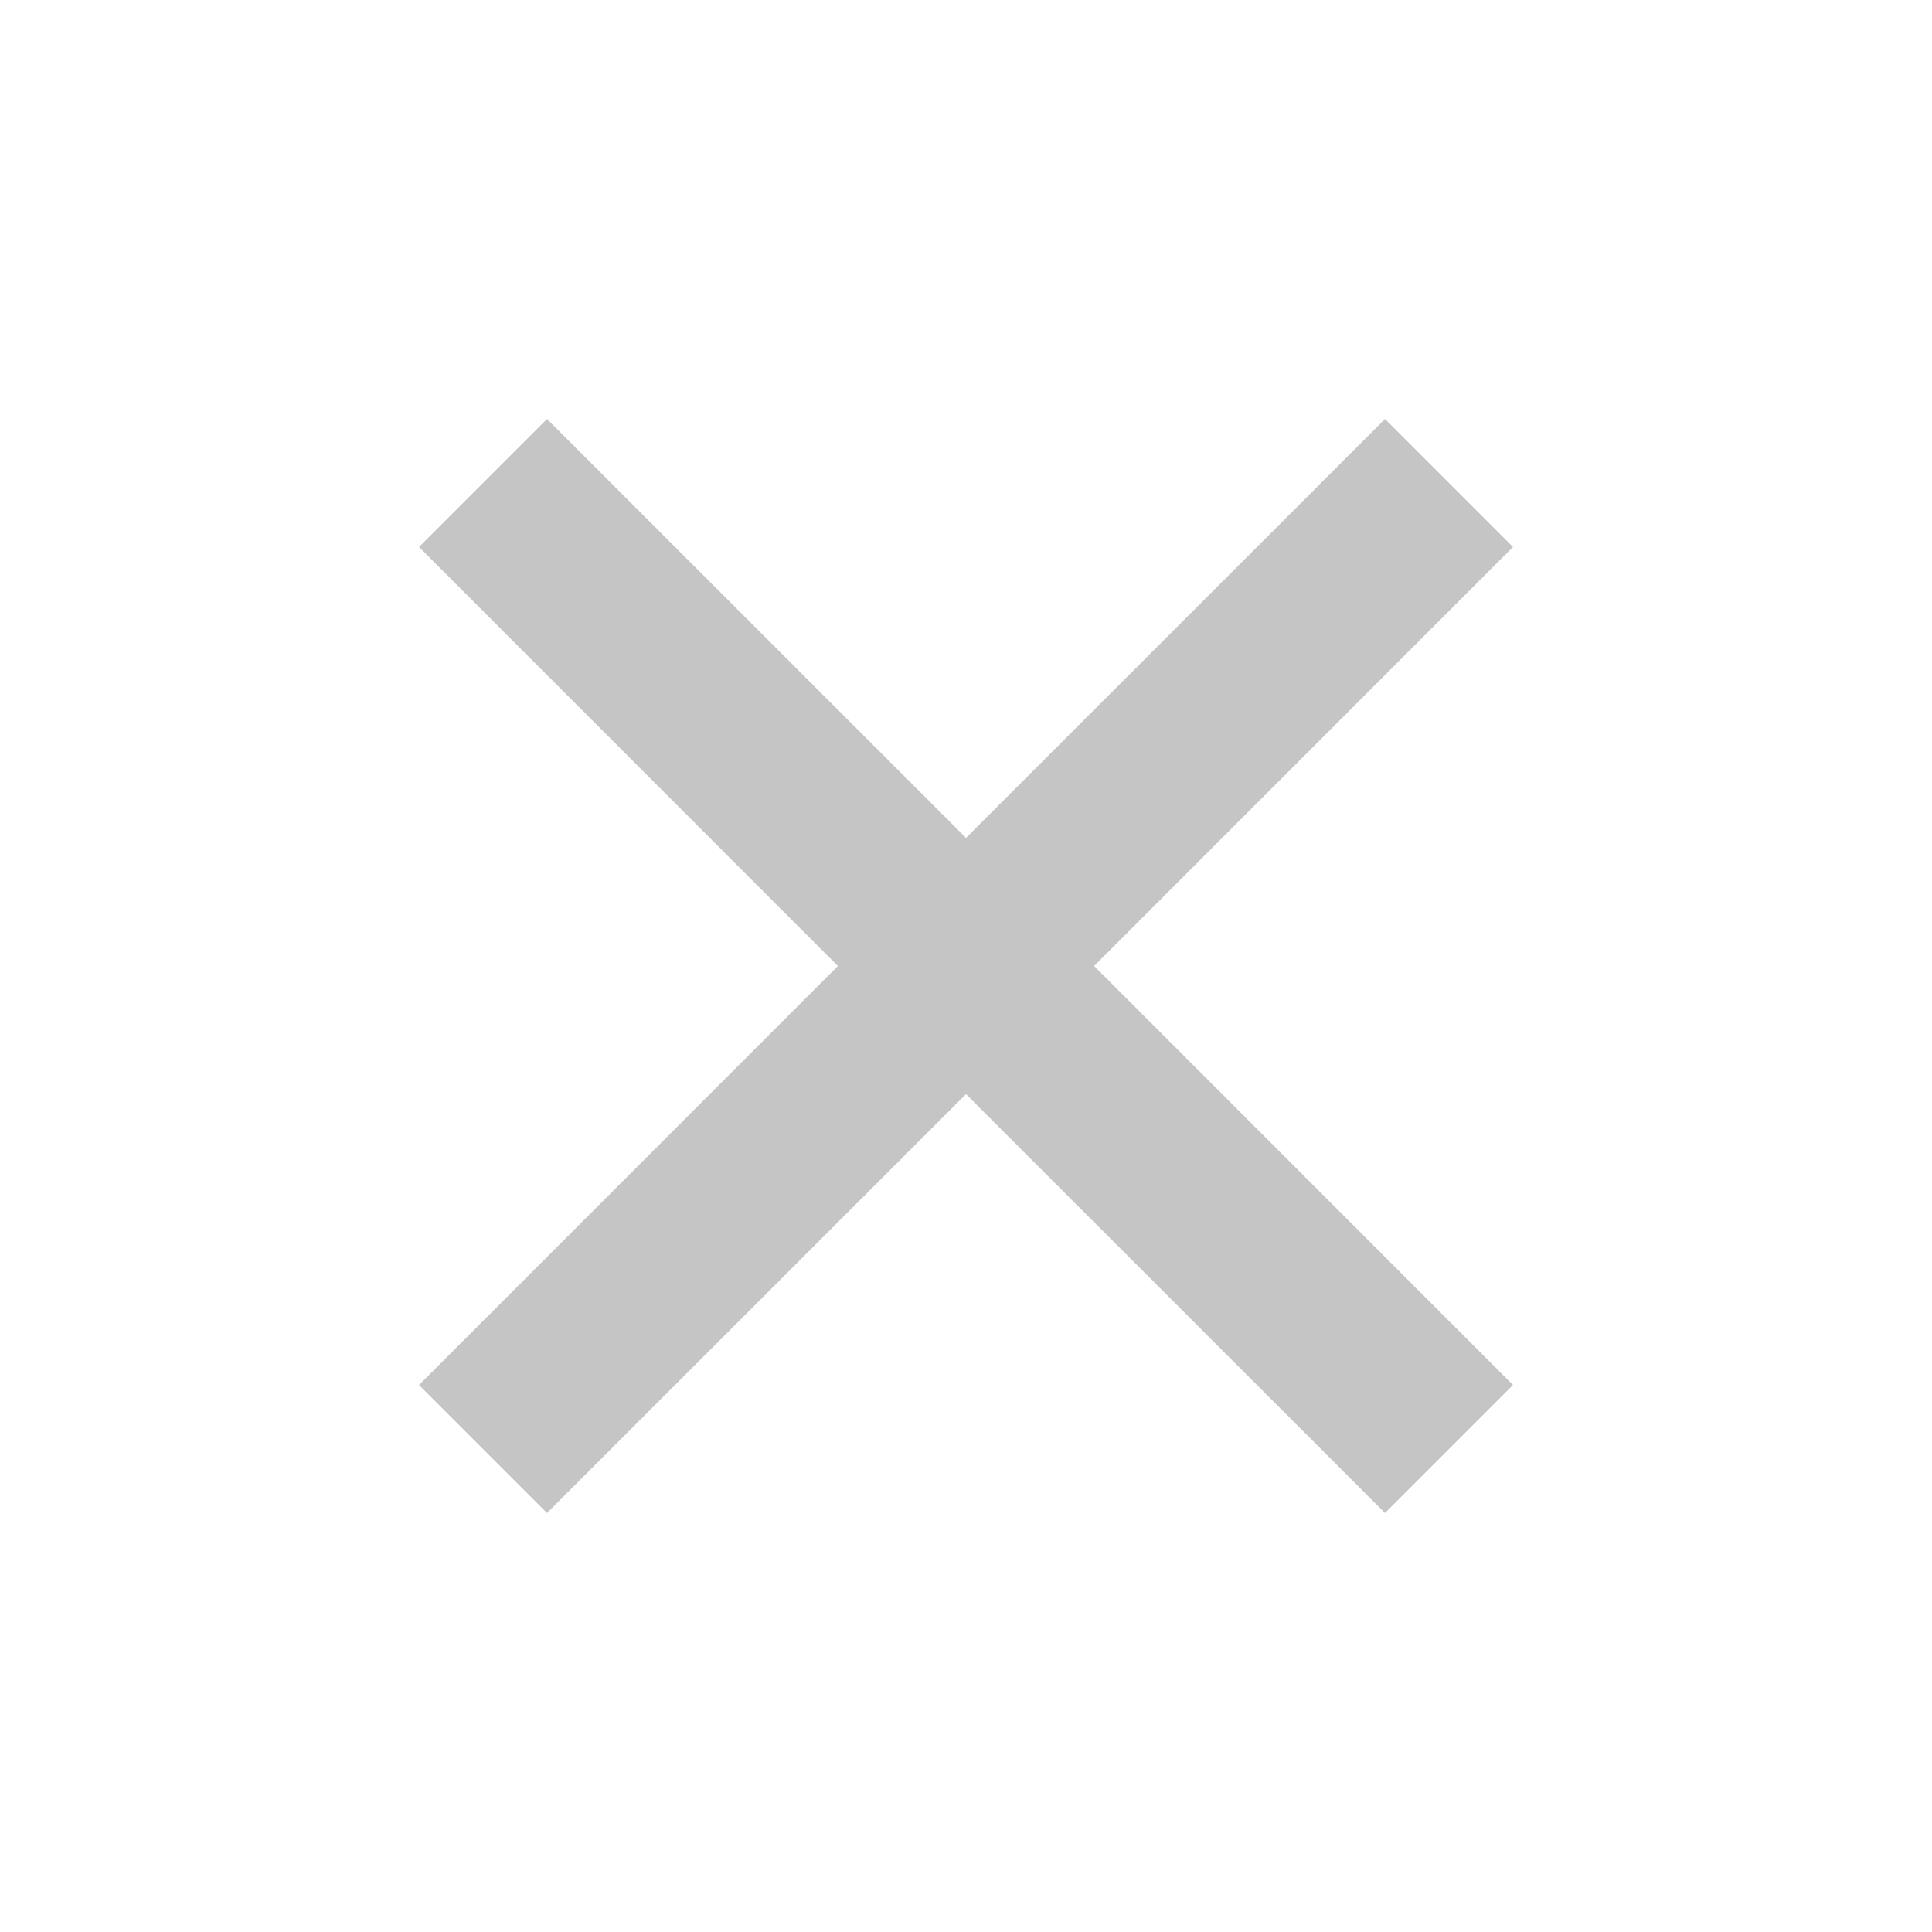
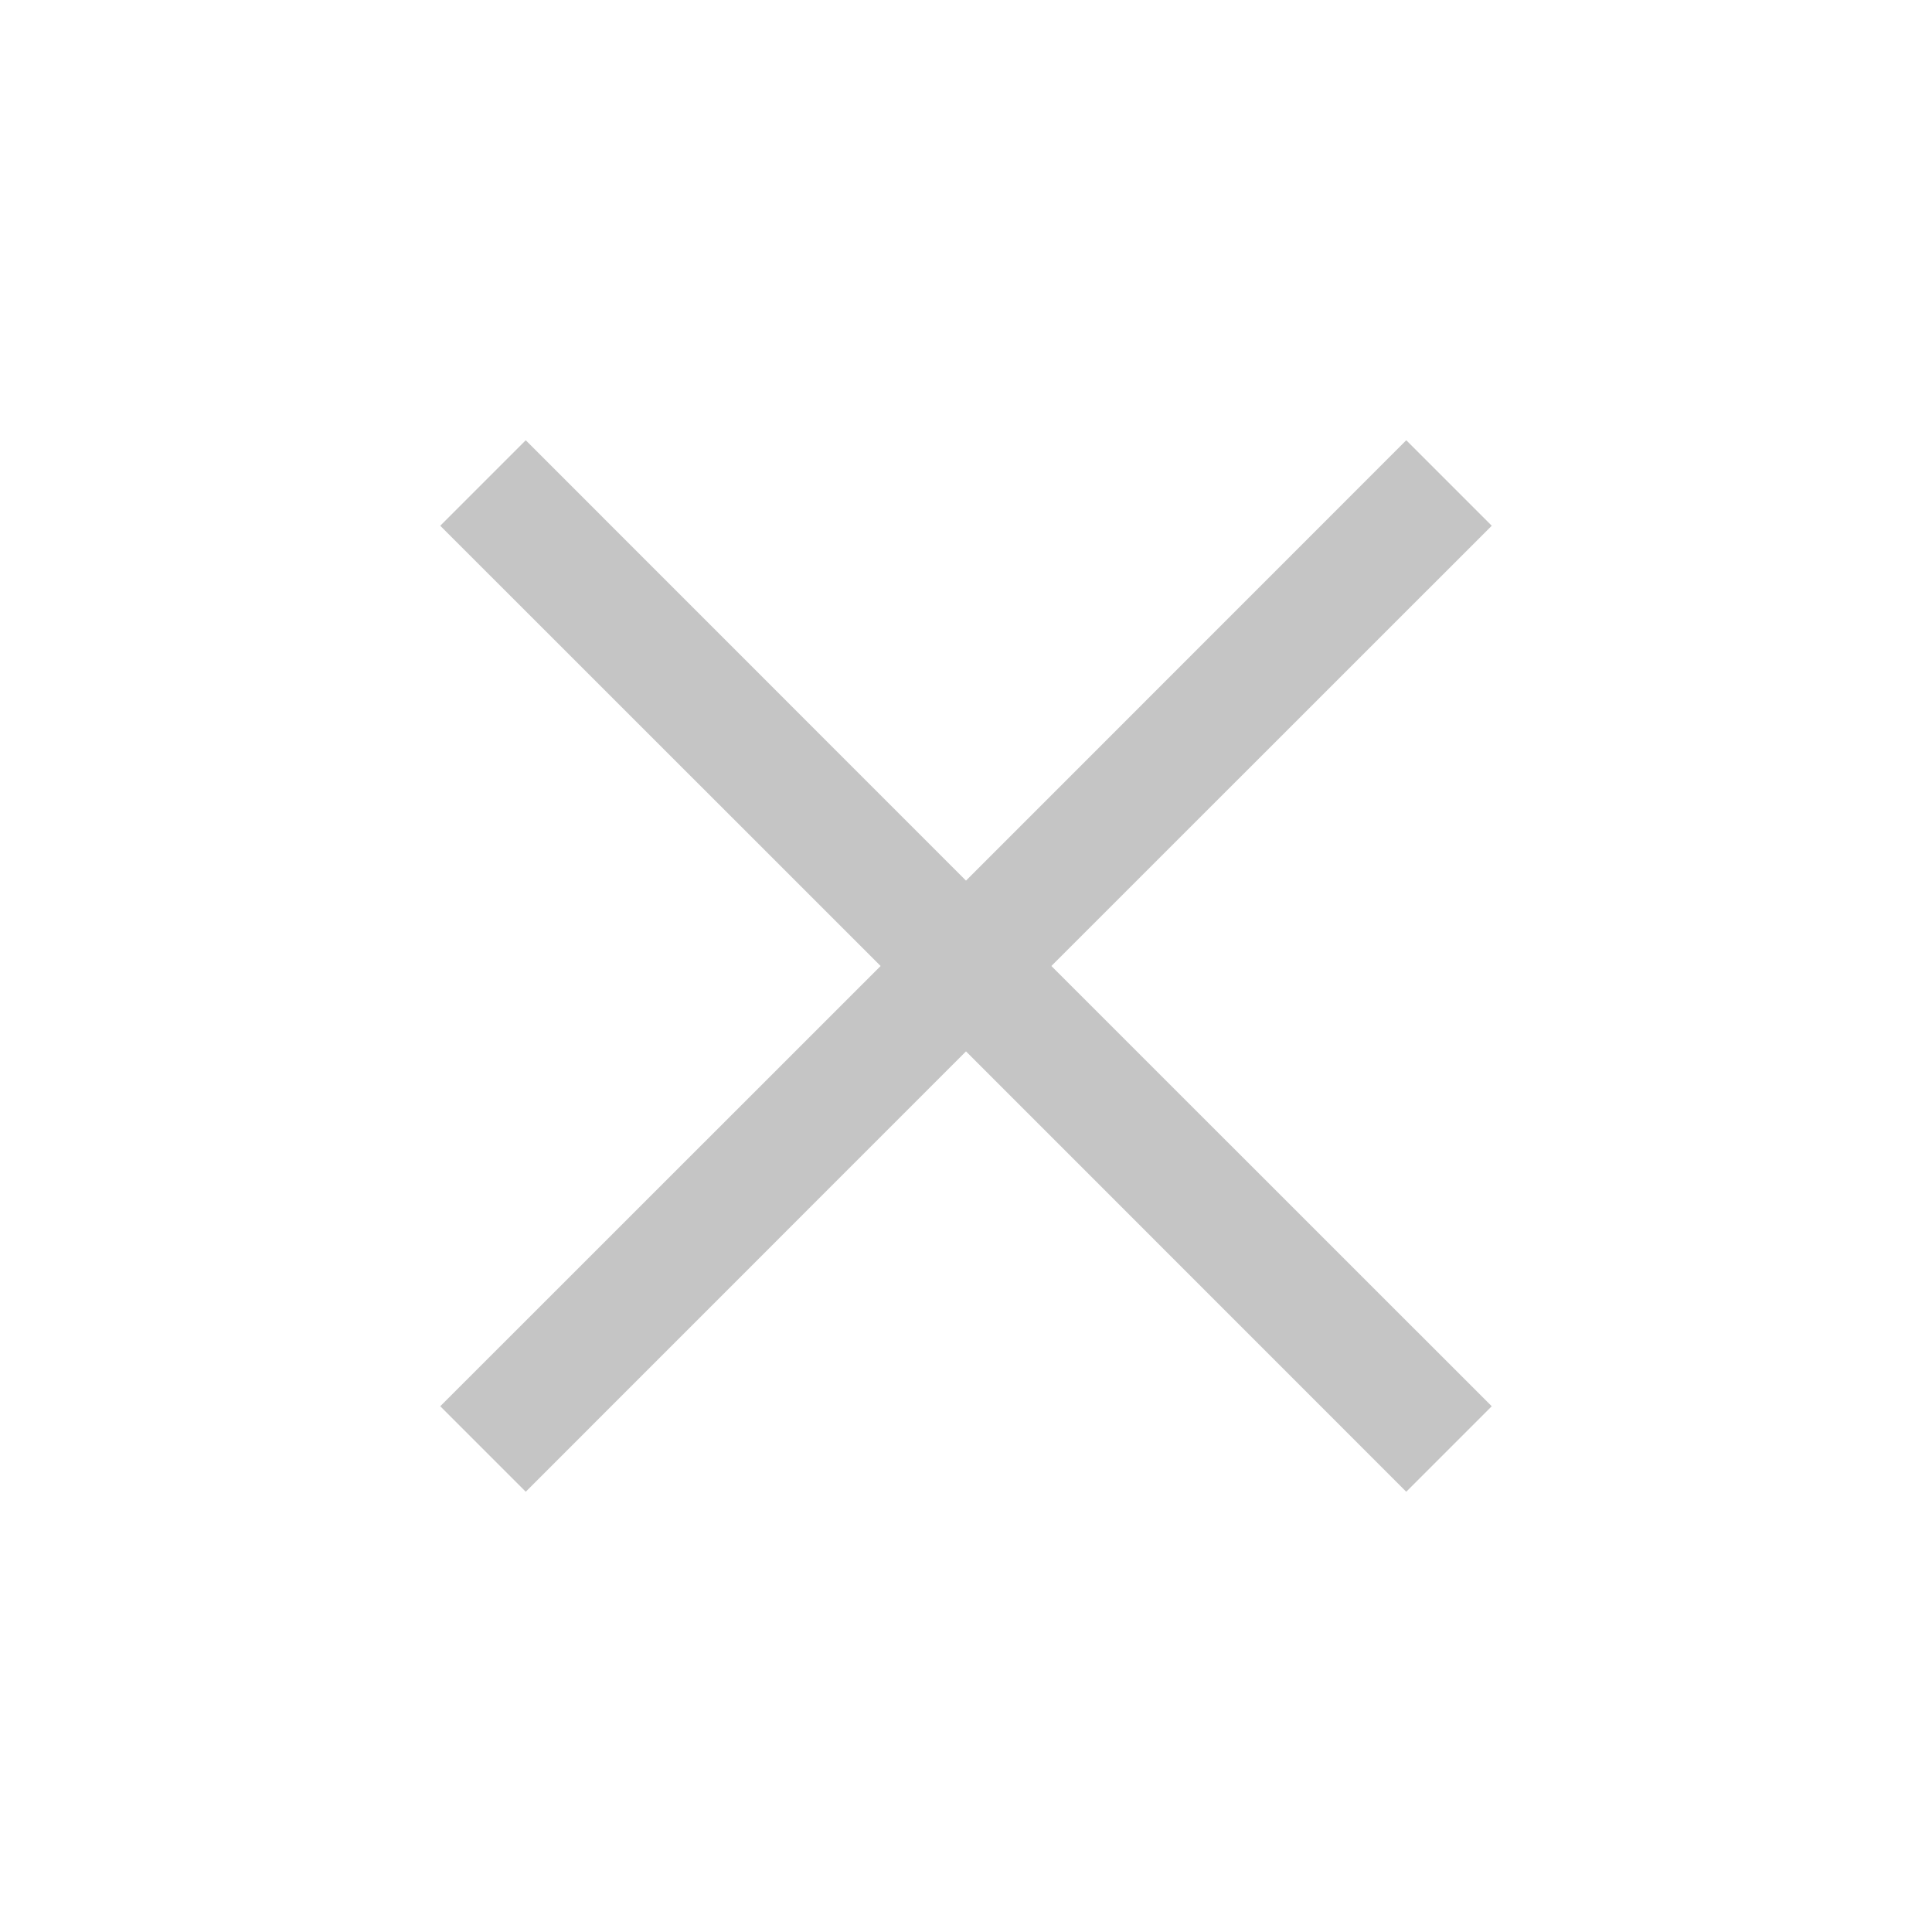
- <svg xmlns="http://www.w3.org/2000/svg" viewBox="0 0 16 16">
-   <defs>
-     <style>.icon-canvas-transparent,.icon-vs-out{fill:#252526;}.icon-canvas-transparent{opacity:0;}.icon-vs-bg{fill:#c5c5c5;}</style>
-   </defs>
-   <g>
-     <path class="icon-canvas-transparent" d="M16,0V16H0V0Z" />
-   </g>
-   <g style="display: none;">
-     <path class="icon-vs-out" d="M10.475,8l3.469,3.47L11.47,13.944,8,10.475,4.53,13.944,2.056,11.47,5.525,8,2.056,4.53,4.53,2.056,8,5.525l3.47-3.469L13.944,4.53Z" style="display: none;" />
-   </g>
-   <g>
-     <path class="icon-vs-bg" d="M9.061,8l3.469,3.47-1.06,1.06L8,9.061,4.53,12.53,3.47,11.47,6.939,8,3.47,4.53,4.53,3.47,8,6.939,11.47,3.47l1.06,1.06Z" />
-   </g>
+ <svg xmlns="http://www.w3.org/2000/svg" width="16" height="16" viewBox="0 0 16 16" fill="none">
+   <path fill-rule="evenodd" clip-rule="evenodd" d="M8 8.707L11.646 12.354L12.354 11.646L8.707 8L12.354 4.354L11.646 3.646L8 7.293L4.354 3.646L3.646 4.354L7.293 8L3.646 11.646L4.354 12.354L8 8.707Z" fill="#C5C5C5" />
</svg>
